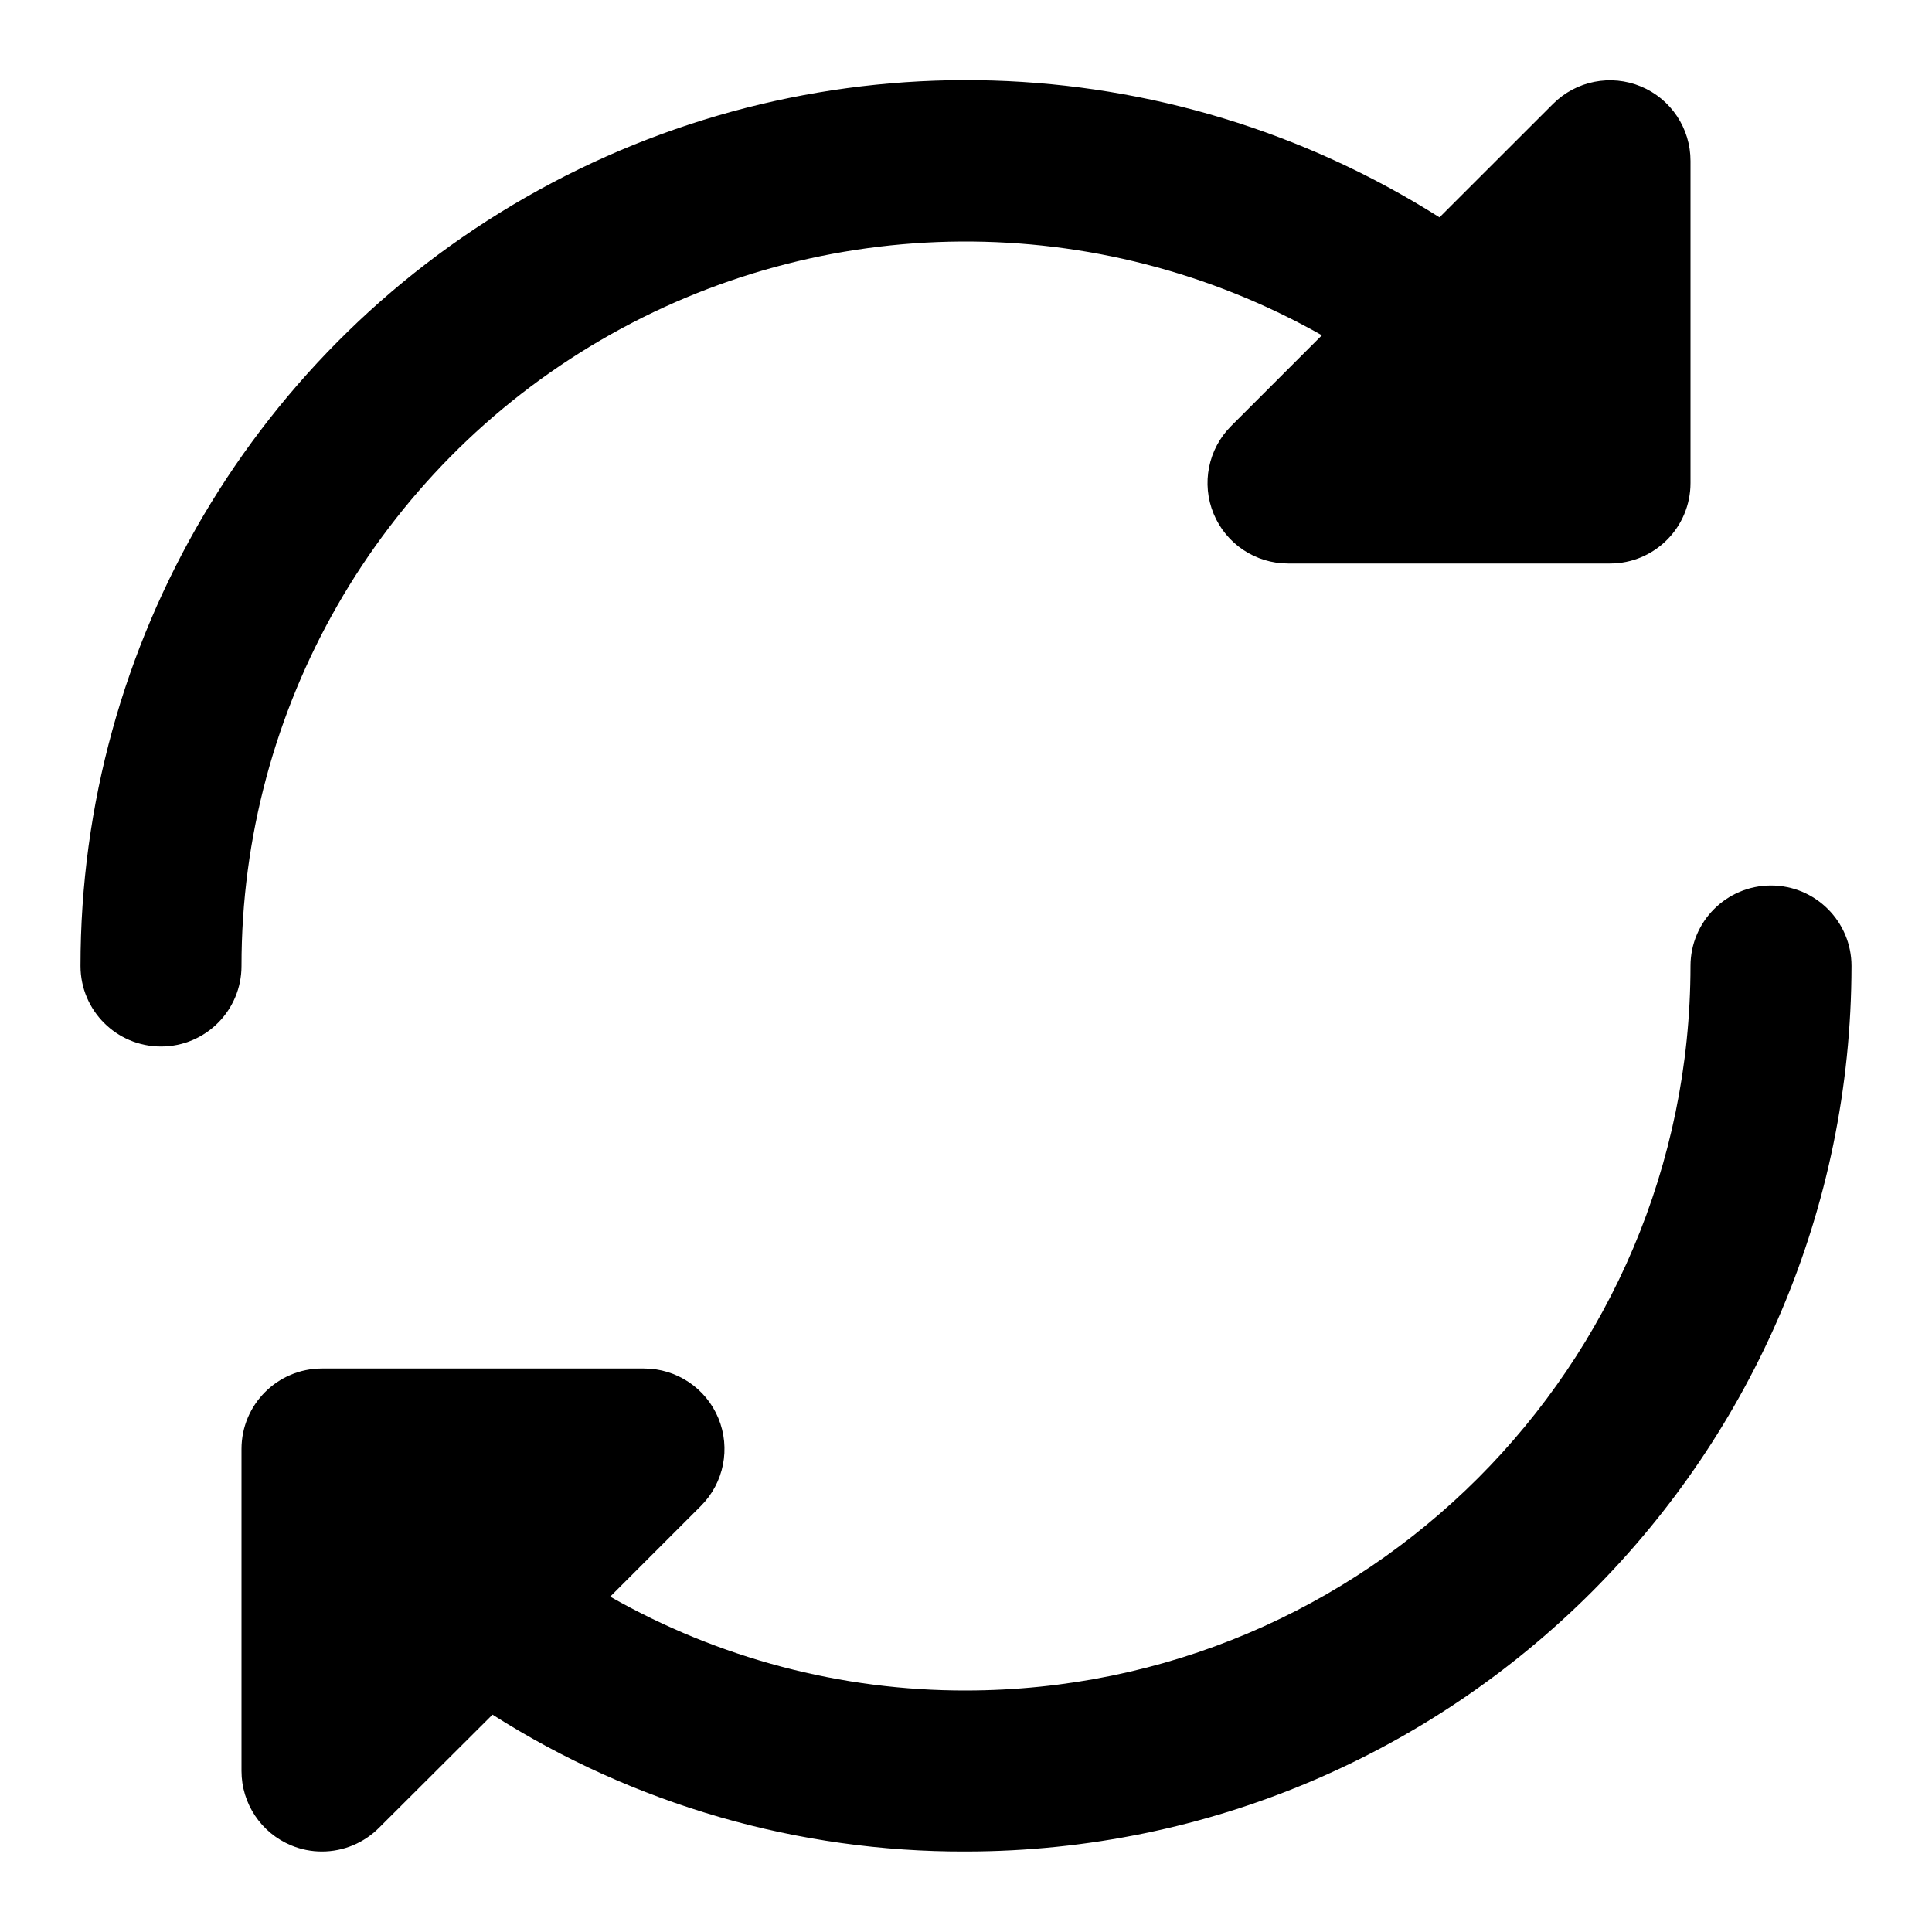
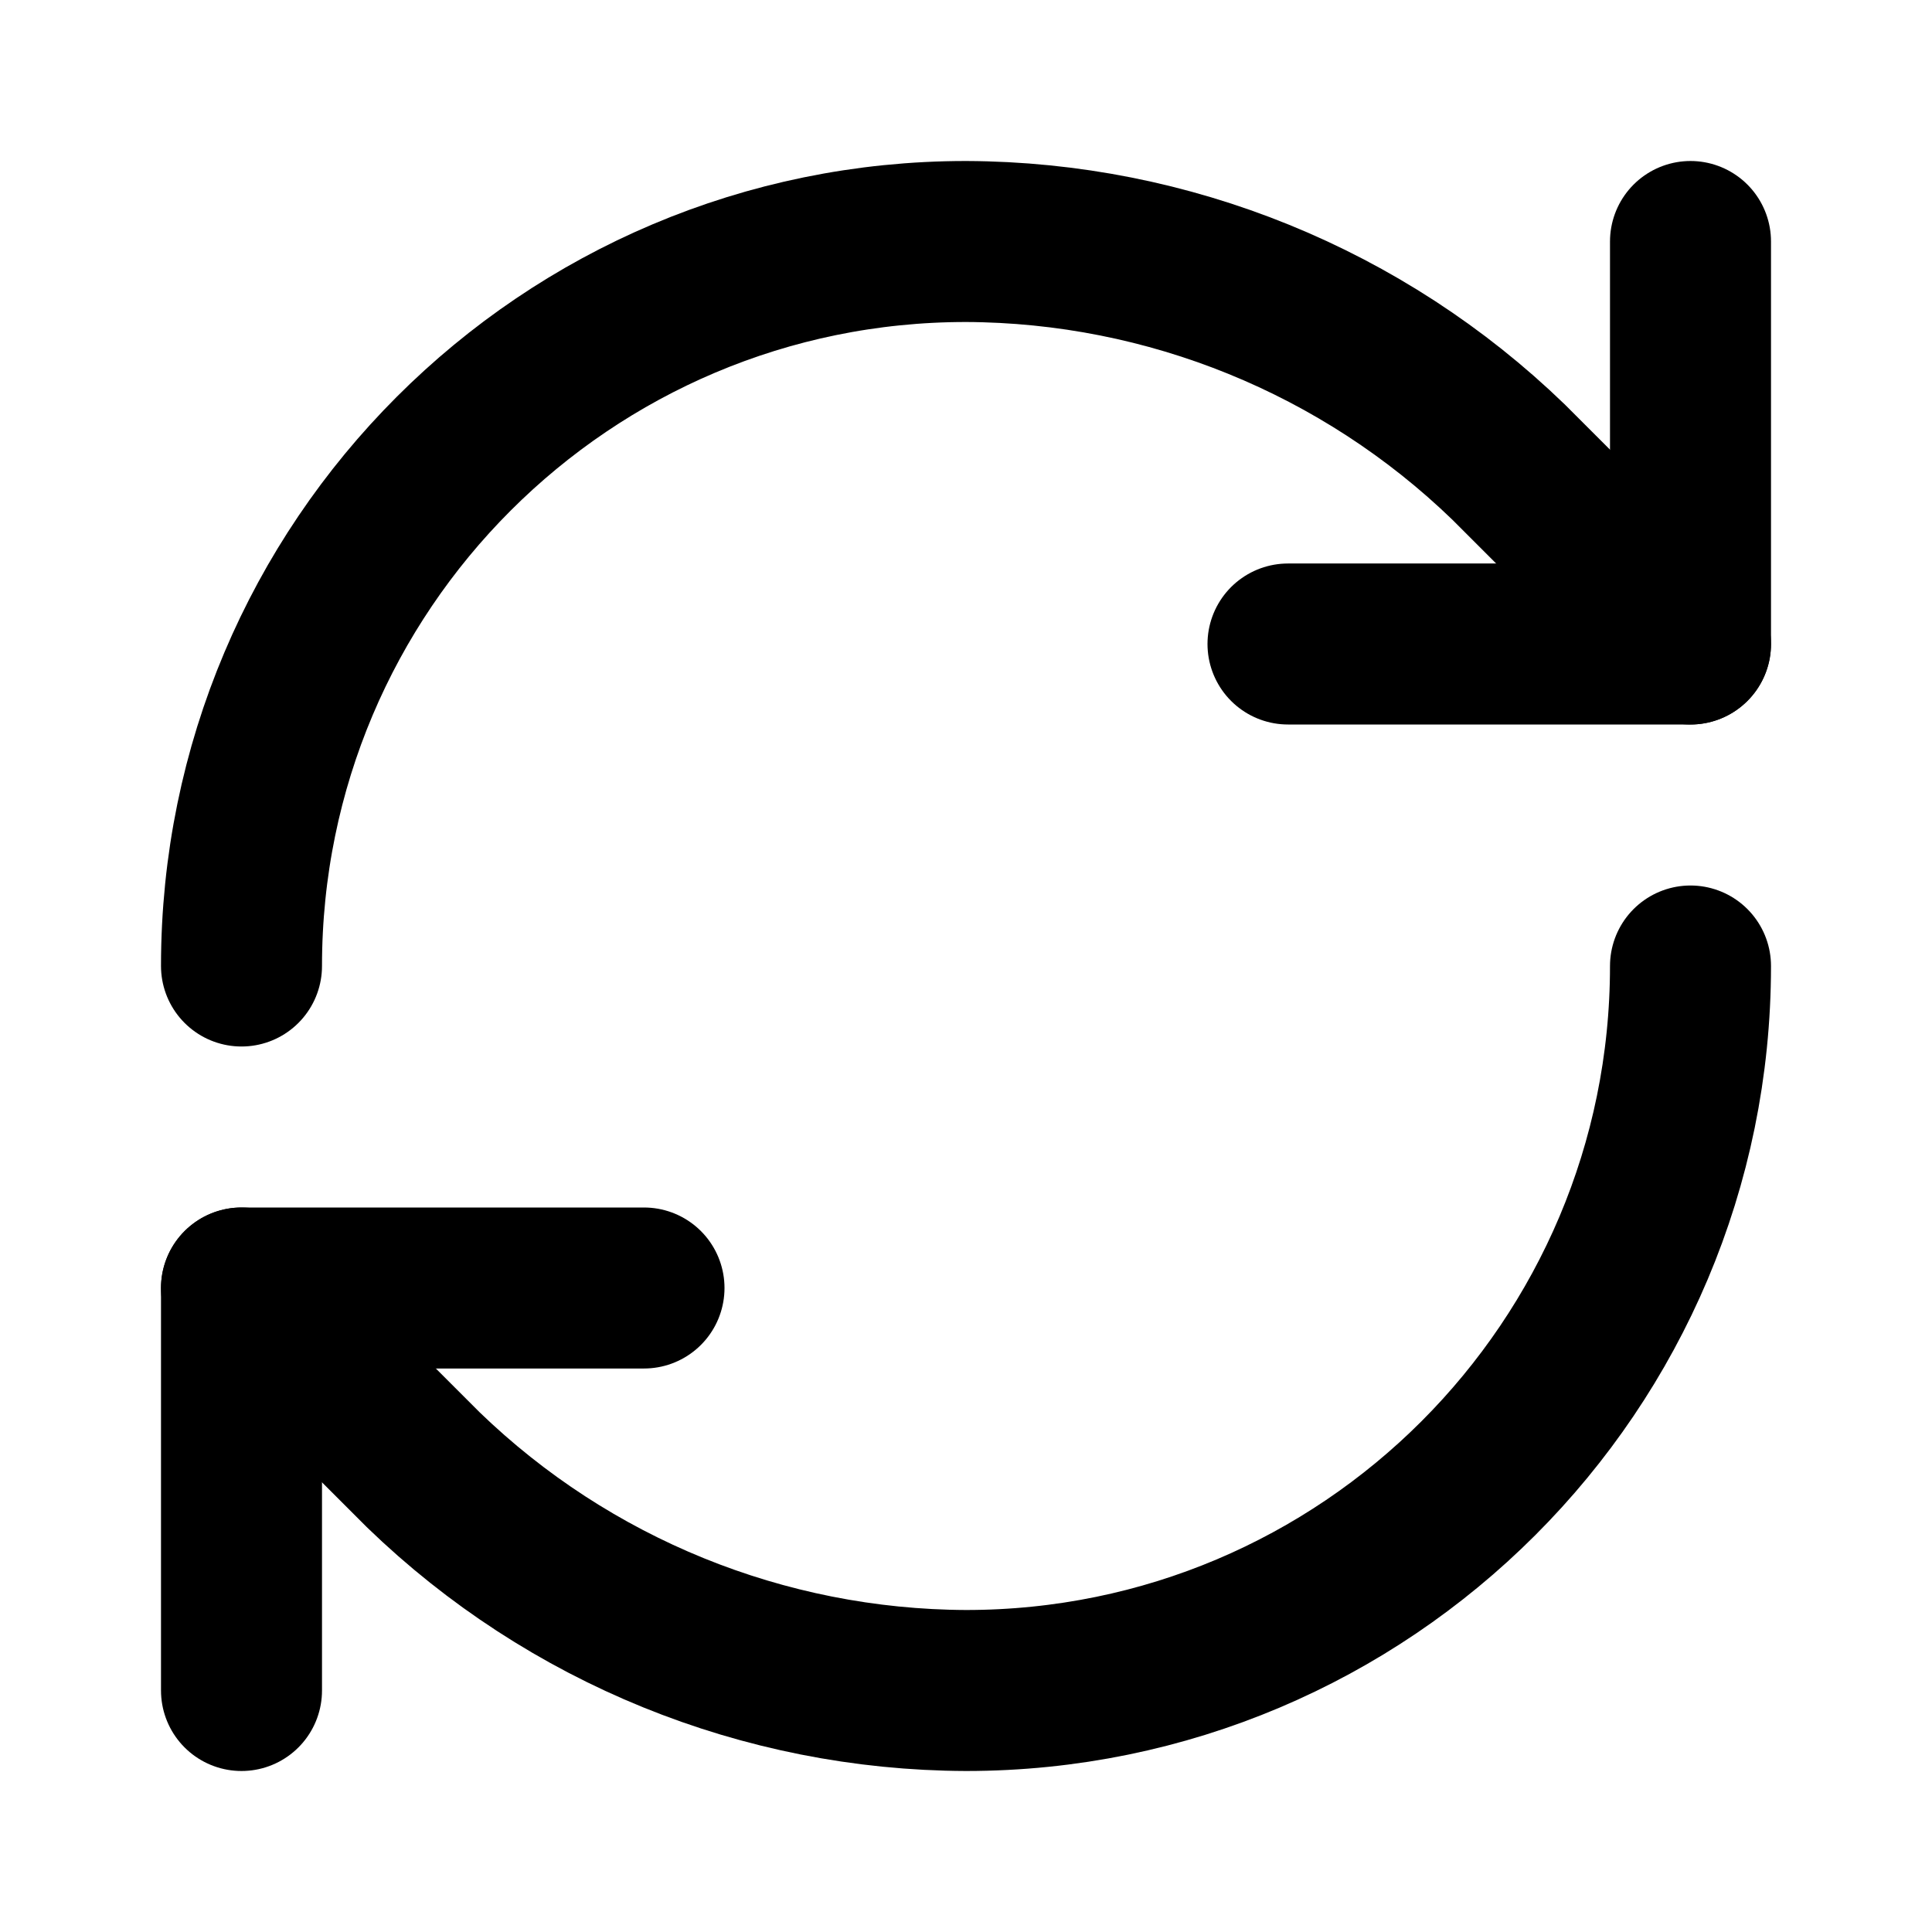
- <svg xmlns="http://www.w3.org/2000/svg" fill="#000000" width="800px" height="800px" viewBox="0 0 24 24">
-   <path d="M1,12A11,11,0,0,1,17.882,2.7l1.411-1.41A1,1,0,0,1,21,2V6a1,1,0,0,1-1,1H16a1,1,0,0,1-.707-1.707l1.128-1.128A8.994,8.994,0,0,0,3,12a1,1,0,0,1-2,0Zm21-1a1,1,0,0,0-1,1,9.01,9.01,0,0,1-9,9,8.9,8.9,0,0,1-4.42-1.166l1.127-1.127A1,1,0,0,0,8,17H4a1,1,0,0,0-1,1v4a1,1,0,0,0,.617.924A.987.987,0,0,0,4,23a1,1,0,0,0,.707-.293L6.118,21.3A10.891,10.891,0,0,0,12,23,11.013,11.013,0,0,0,23,12,1,1,0,0,0,22,11Z" />
+ <svg xmlns="http://www.w3.org/2000/svg" width="24" height="24" viewBox="0 0 24 24" fill="none" stroke="currentColor" stroke-width="2" stroke-linecap="round" stroke-linejoin="round" class="lucide lucide-refresh-cw w-4 h-4" data-fg-bjhe67="131.559:180.637:/src/app/components/layout/TopBar.tsx:263:21:10880:33:e:RefreshCw::::::Du59">
+   <path d="M3 12a9 9 0 0 1 9-9 9.75 9.75 0 0 1 6.74 2.74L21 8" />
+   <path d="M21 3v5h-5" />
+   <path d="M21 12a9 9 0 0 1-9 9 9.75 9.75 0 0 1-6.74-2.74L3 16" />
+   <path d="M8 16H3v5" />
</svg>
